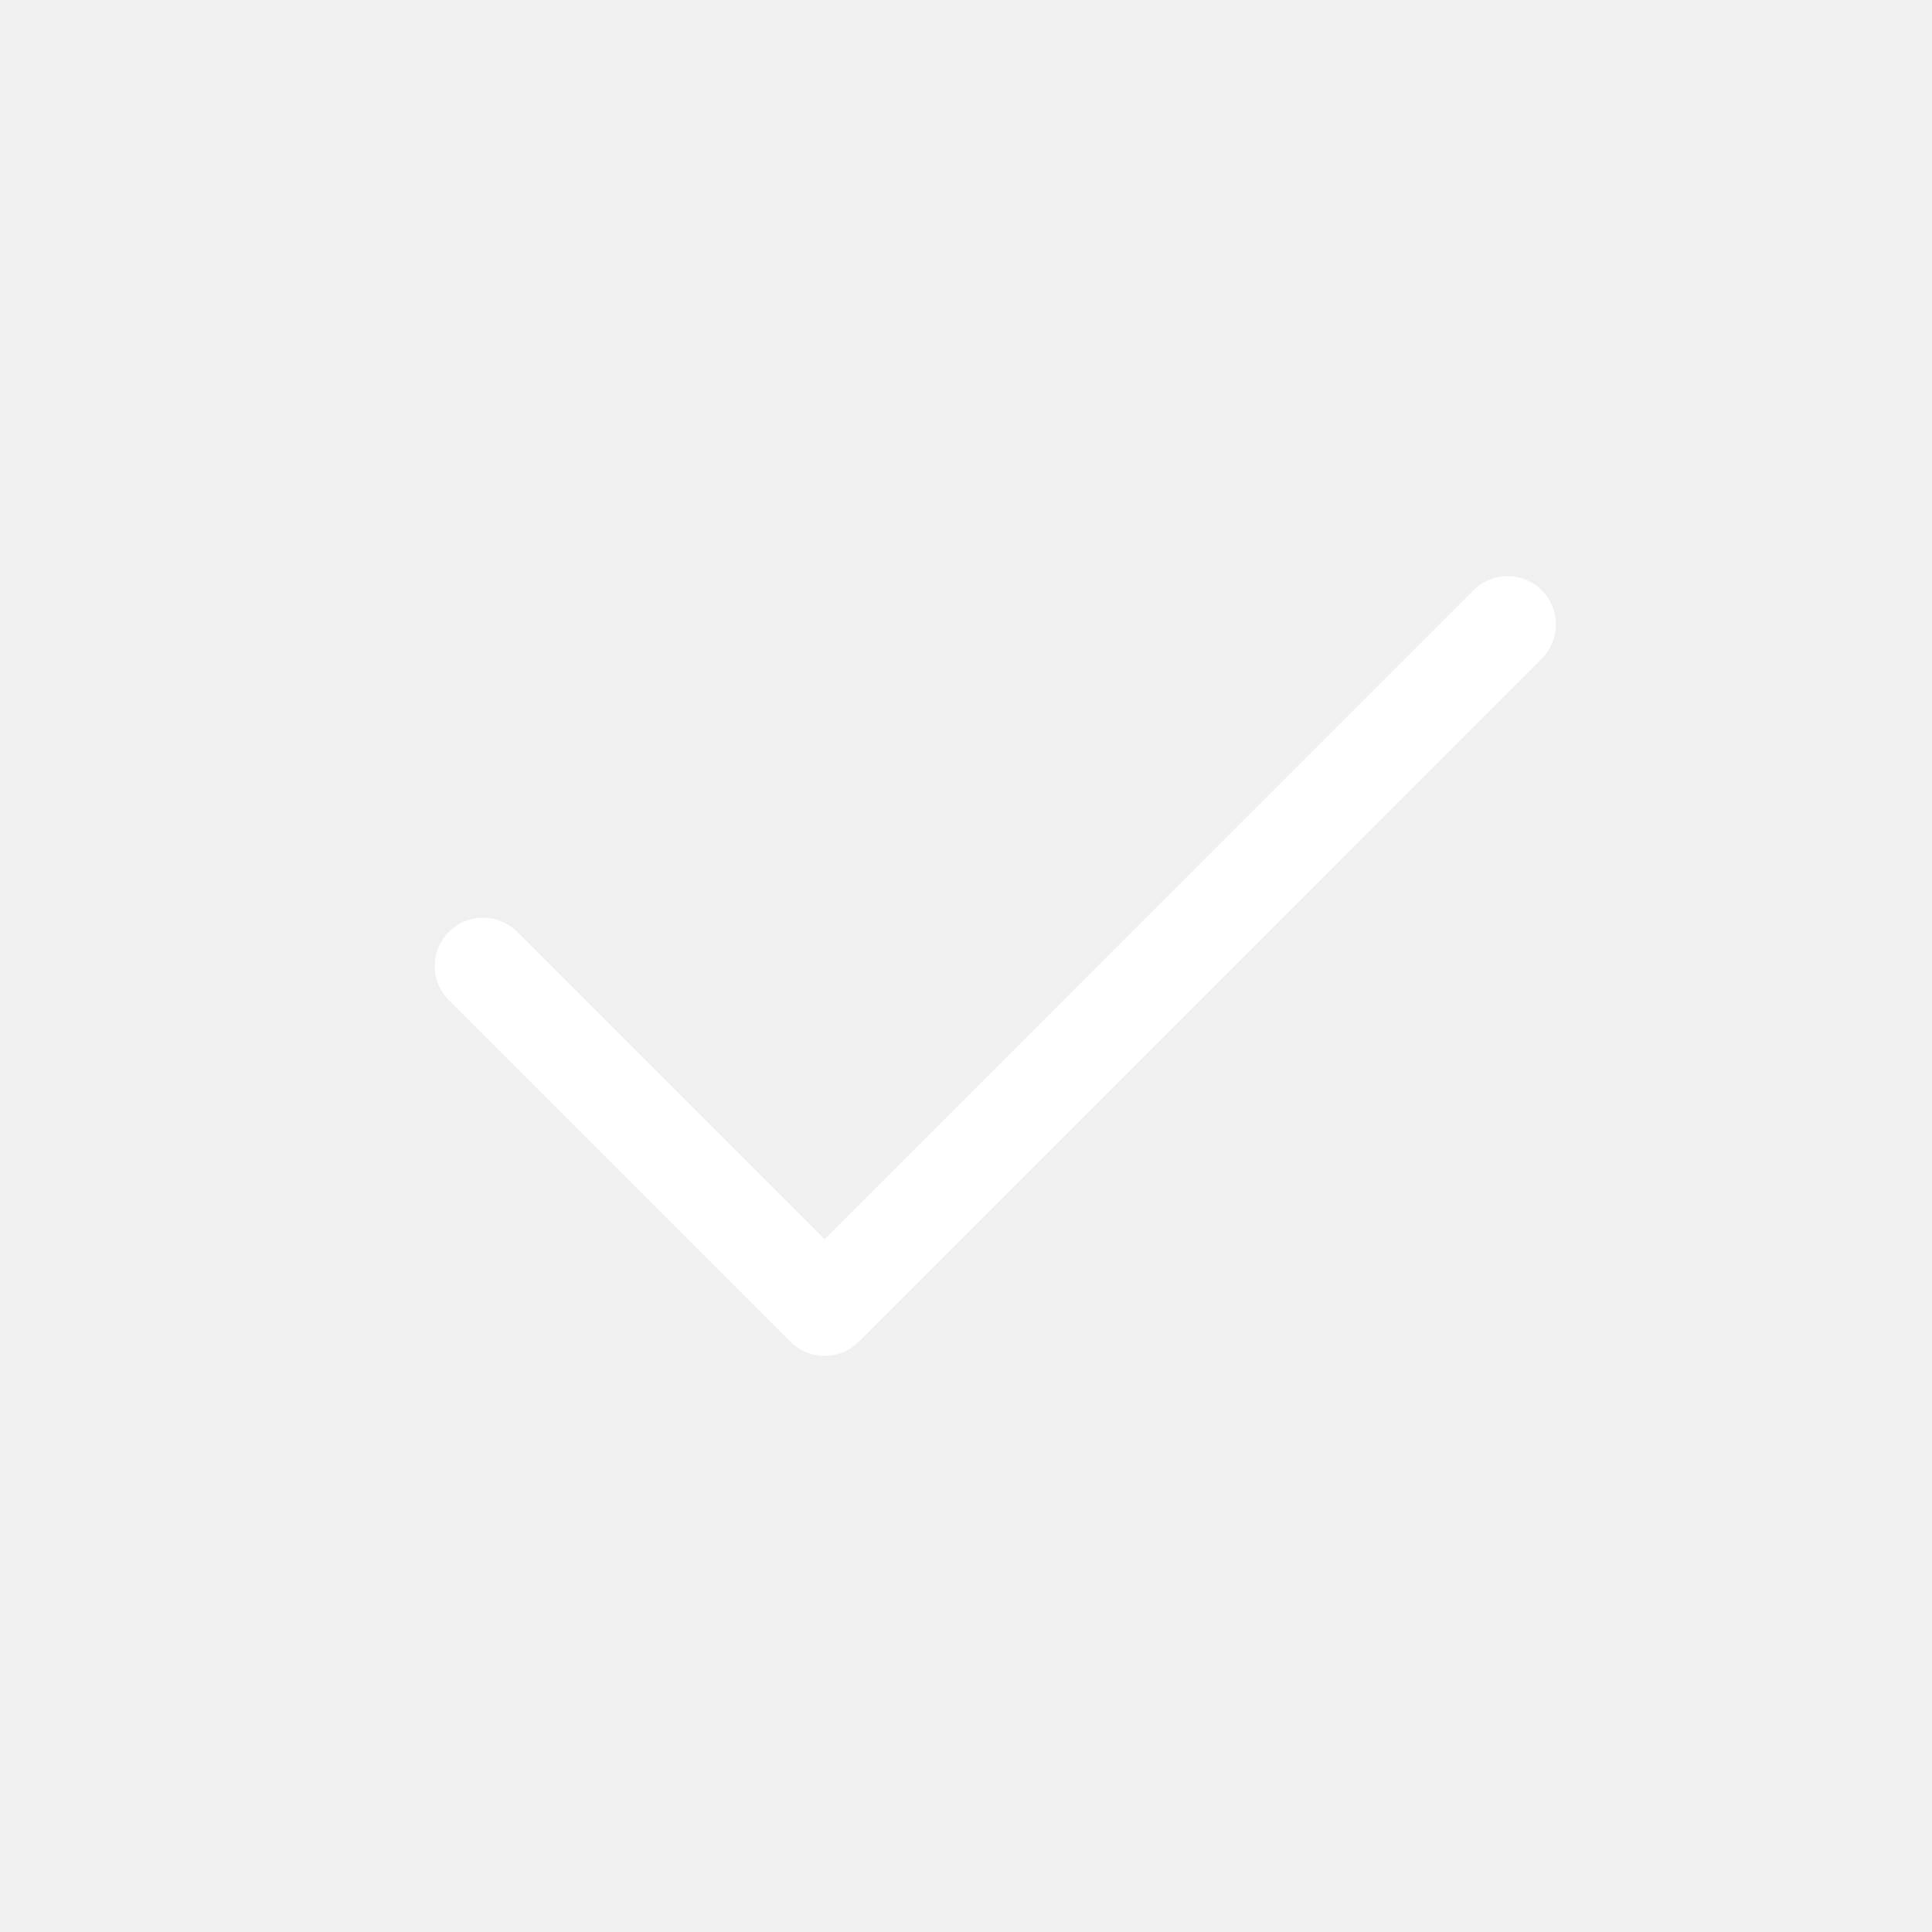
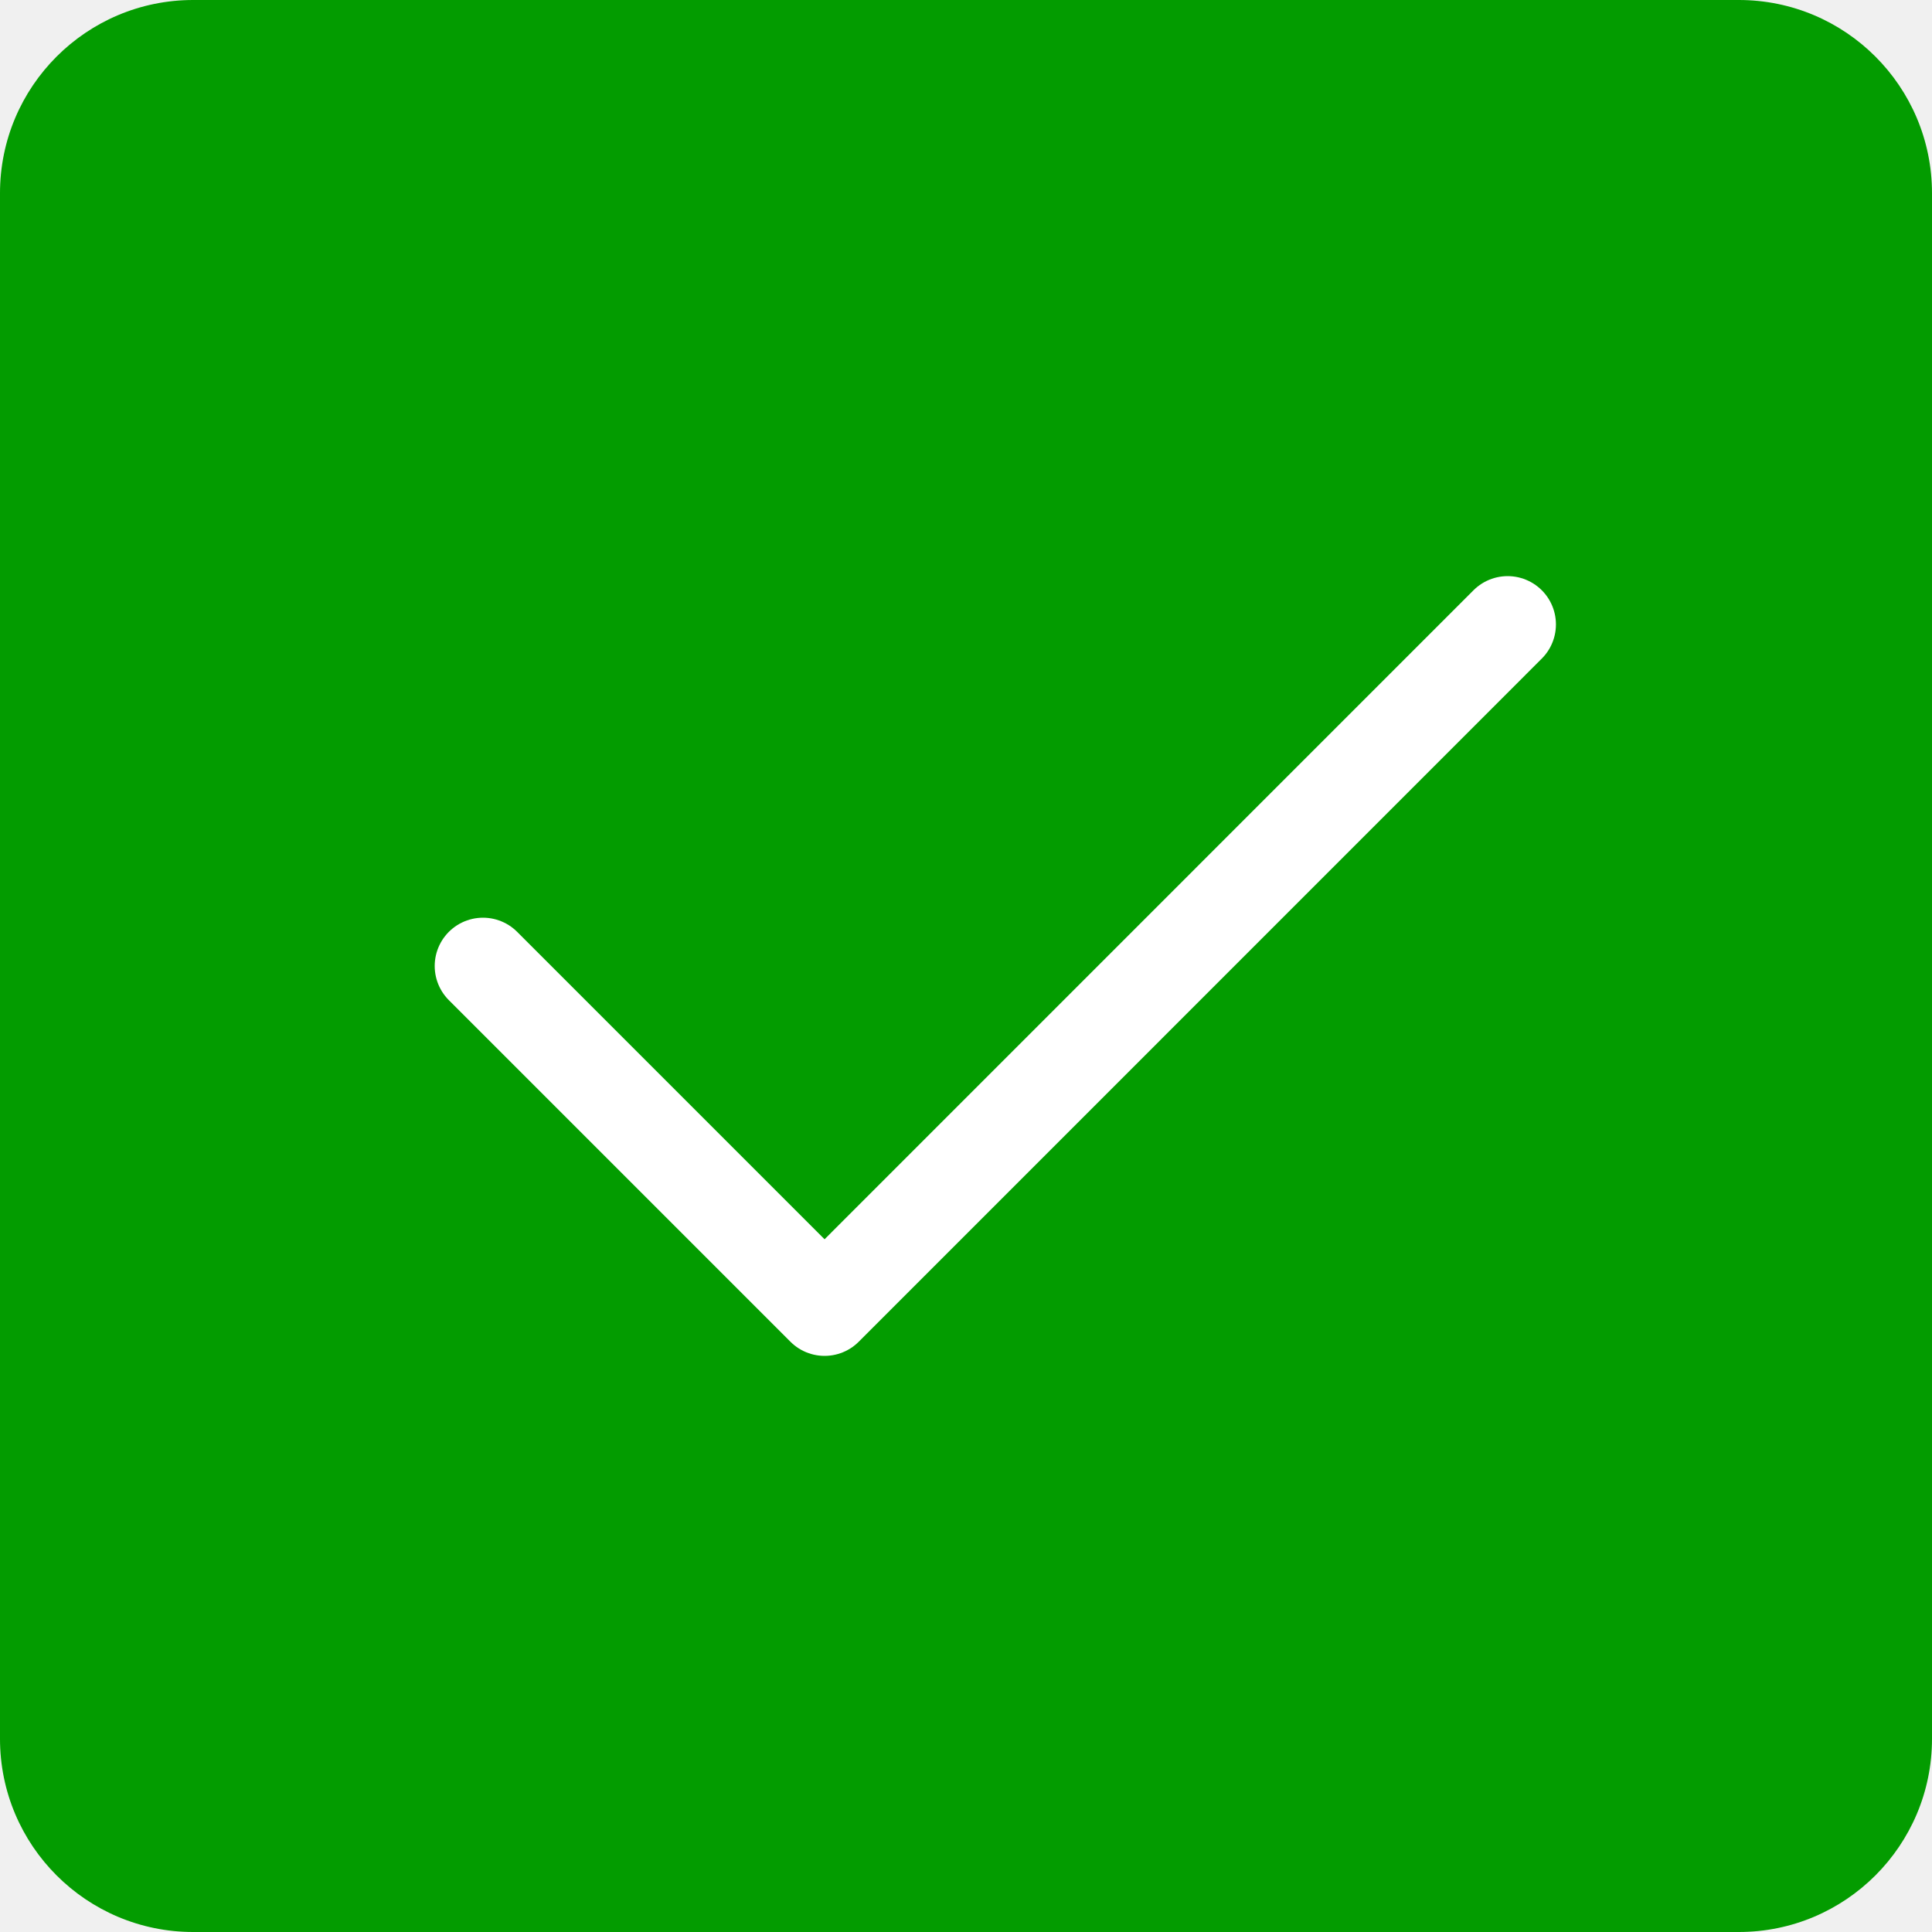
<svg xmlns="http://www.w3.org/2000/svg" width="20" height="20" viewBox="0 0 20 20" fill="none">
+   <rect width="20" height="20" rx="2" fill="#039C00" />
  <path d="M5 10L8.536 13.536L15.607 6.464" stroke="white" stroke-linecap="round" stroke-linejoin="round" />
</svg>
